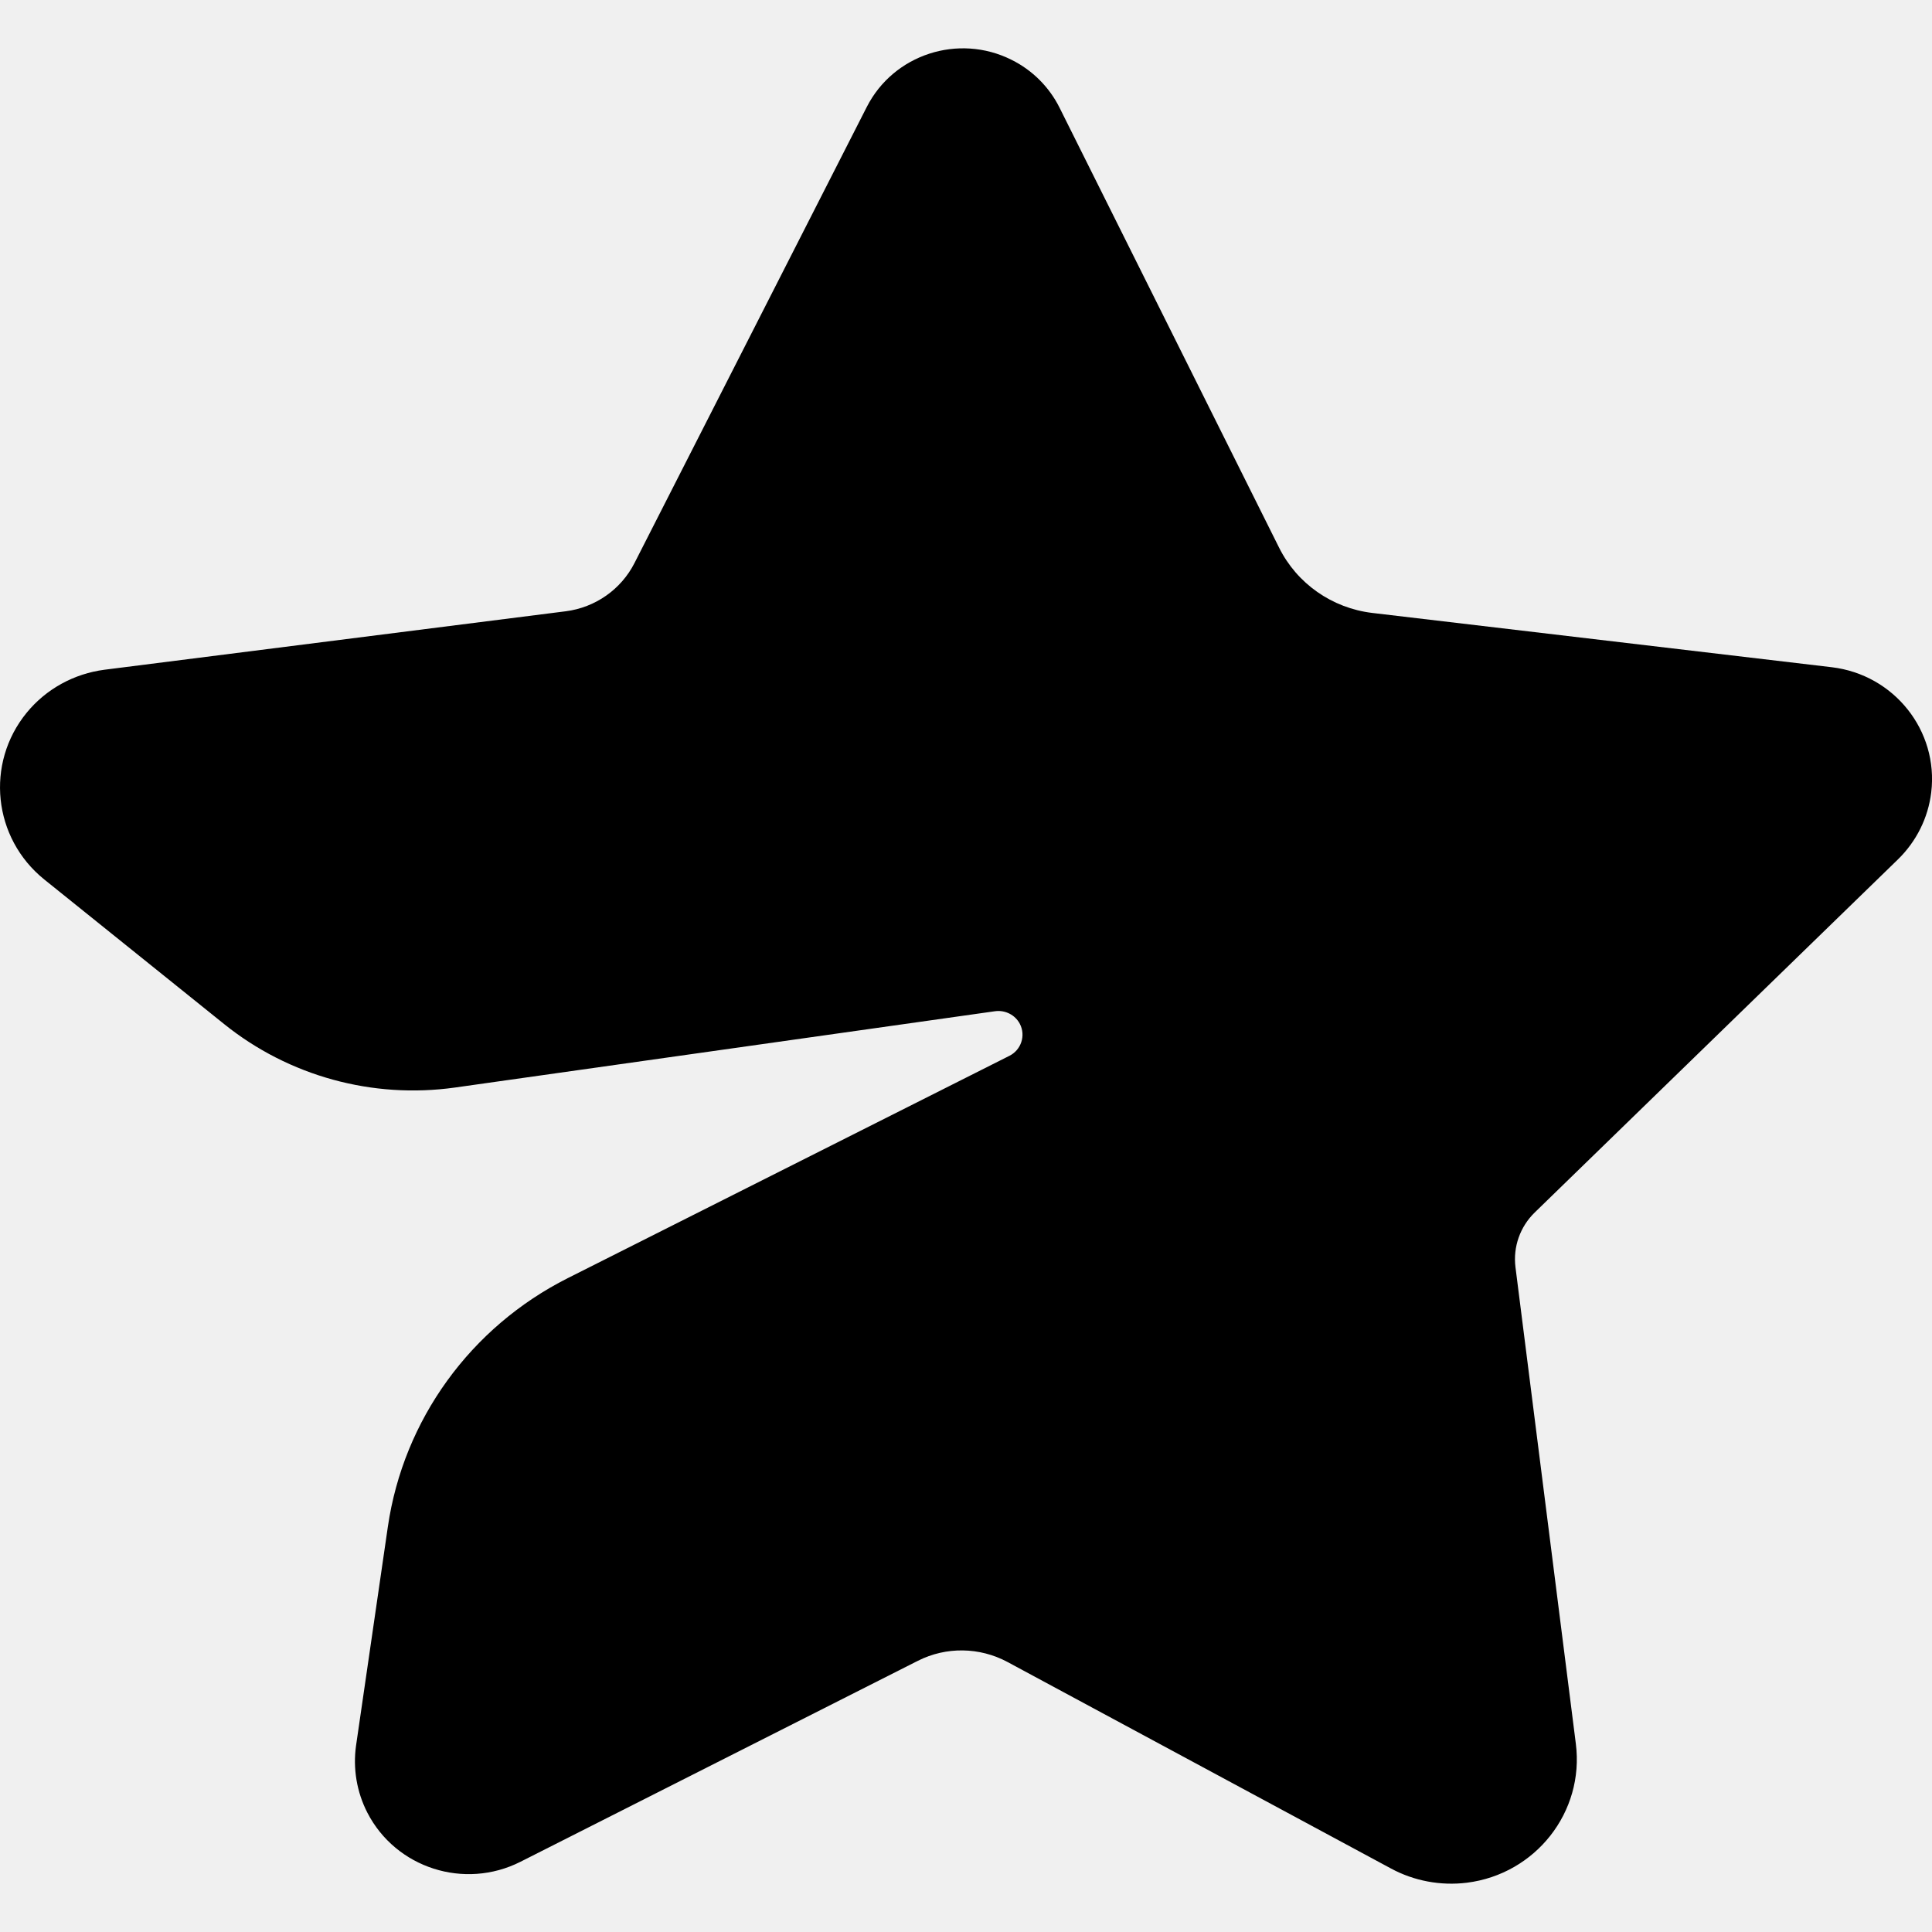
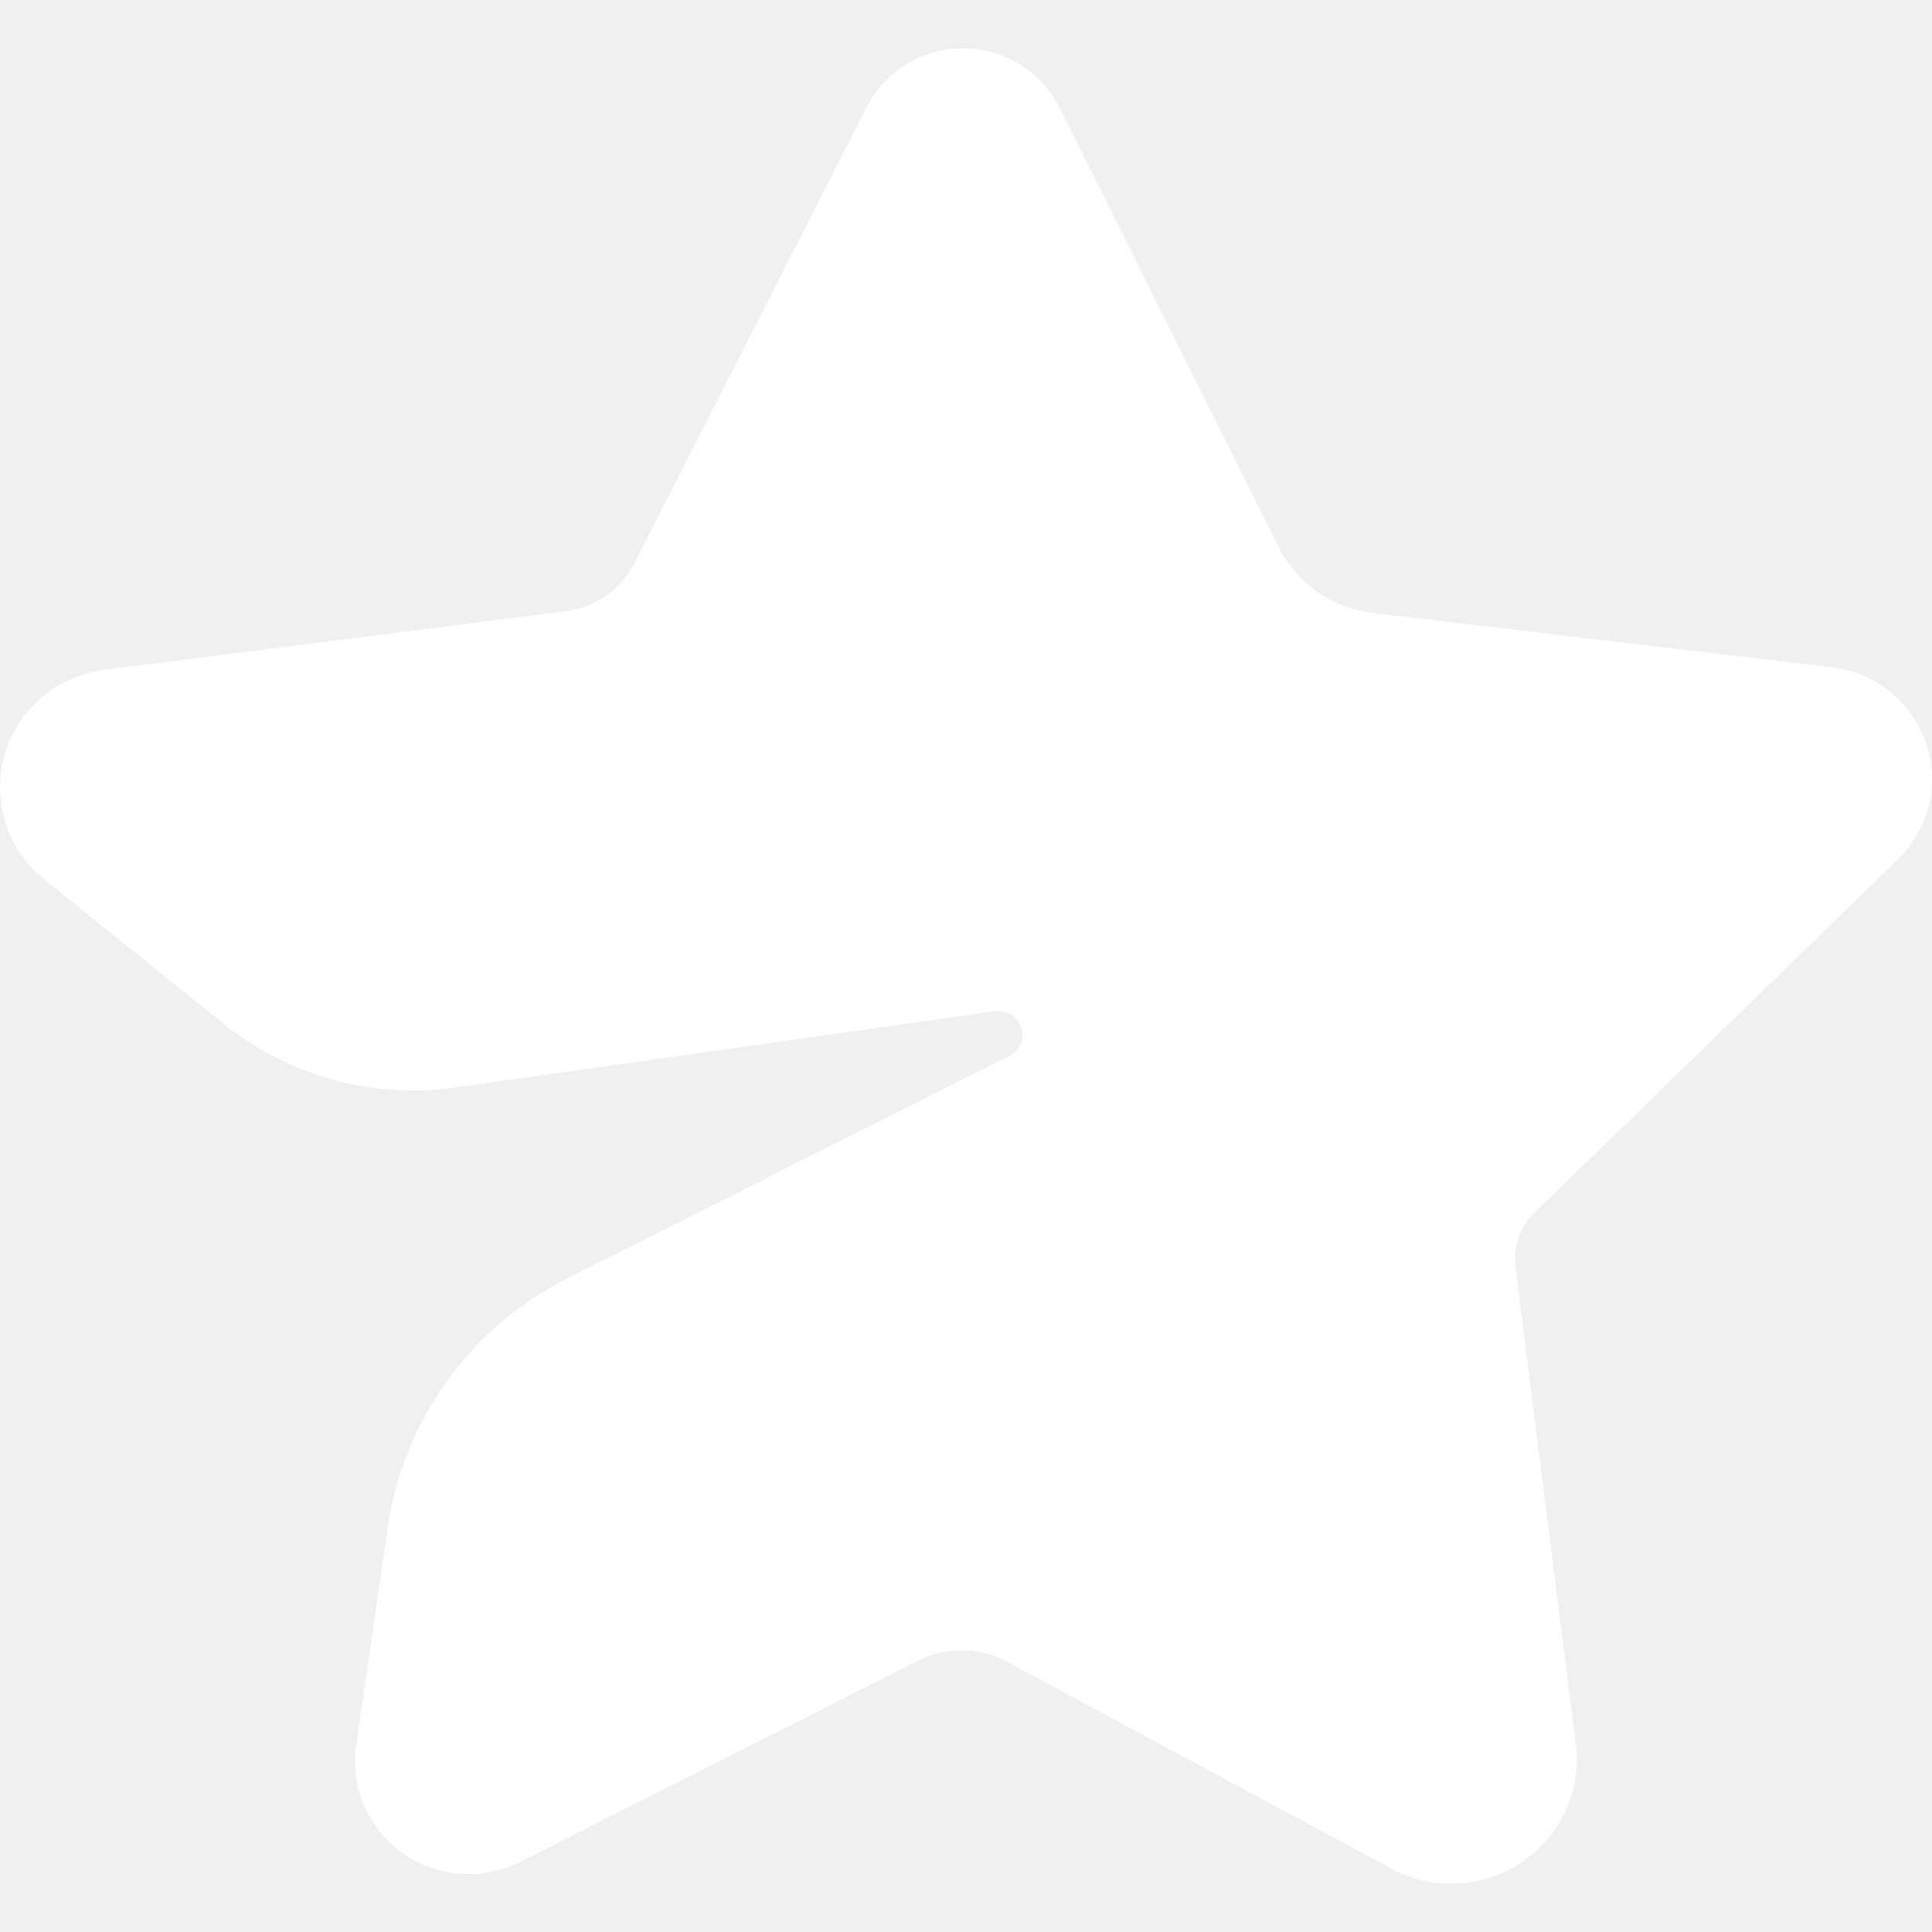
<svg xmlns="http://www.w3.org/2000/svg" width="20" height="20" viewBox="0 0 20 20">
-   <path fill-rule="evenodd" clip-rule="evenodd" d="M6.568 5.829L8.973 1.107C9.25 0.563 9.921 0.344 10.471 0.619C10.687 0.726 10.862 0.901 10.969 1.116L13.241 5.669C13.426 6.041 13.789 6.295 14.205 6.345L18.962 6.907C19.608 6.984 20.069 7.564 19.992 8.203C19.96 8.467 19.838 8.711 19.647 8.897L15.887 12.552C15.736 12.699 15.662 12.908 15.688 13.117L16.313 18.051C16.403 18.757 15.897 19.401 15.184 19.49C14.914 19.523 14.639 19.472 14.4 19.343L10.428 17.204C10.14 17.05 9.794 17.045 9.503 17.192L5.388 19.273C4.808 19.566 4.099 19.339 3.803 18.765C3.693 18.551 3.652 18.307 3.686 18.069L4.015 15.805C4.176 14.698 4.871 13.738 5.878 13.231L10.449 10.93C10.571 10.869 10.62 10.721 10.558 10.6C10.51 10.507 10.407 10.454 10.302 10.468L4.711 11.258C3.857 11.378 2.99 11.14 2.32 10.601L0.458 9.104C-0.073 8.676 -0.154 7.903 0.277 7.377C0.478 7.132 0.766 6.974 1.082 6.933L5.856 6.328C6.162 6.289 6.429 6.102 6.568 5.829Z" />
+   <path fill="white" fill-rule="evenodd" clip-rule="evenodd" d="M6.568 5.829L8.973 1.107C9.25 0.563 9.921 0.344 10.471 0.619C10.687 0.726 10.862 0.901 10.969 1.116L13.241 5.669C13.426 6.041 13.789 6.295 14.205 6.345L18.962 6.907C19.608 6.984 20.069 7.564 19.992 8.203C19.96 8.467 19.838 8.711 19.647 8.897L15.887 12.552C15.736 12.699 15.662 12.908 15.688 13.117L16.313 18.051C16.403 18.757 15.897 19.401 15.184 19.49C14.914 19.523 14.639 19.472 14.4 19.343L10.428 17.204C10.14 17.05 9.794 17.045 9.503 17.192L5.388 19.273C4.808 19.566 4.099 19.339 3.803 18.765C3.693 18.551 3.652 18.307 3.686 18.069L4.015 15.805C4.176 14.698 4.871 13.738 5.878 13.231L10.449 10.93C10.571 10.869 10.62 10.721 10.558 10.6C10.51 10.507 10.407 10.454 10.302 10.468L4.711 11.258C3.857 11.378 2.99 11.14 2.32 10.601L0.458 9.104C-0.073 8.676 -0.154 7.903 0.277 7.377C0.478 7.132 0.766 6.974 1.082 6.933L5.856 6.328C6.162 6.289 6.429 6.102 6.568 5.829Z" />
</svg>
